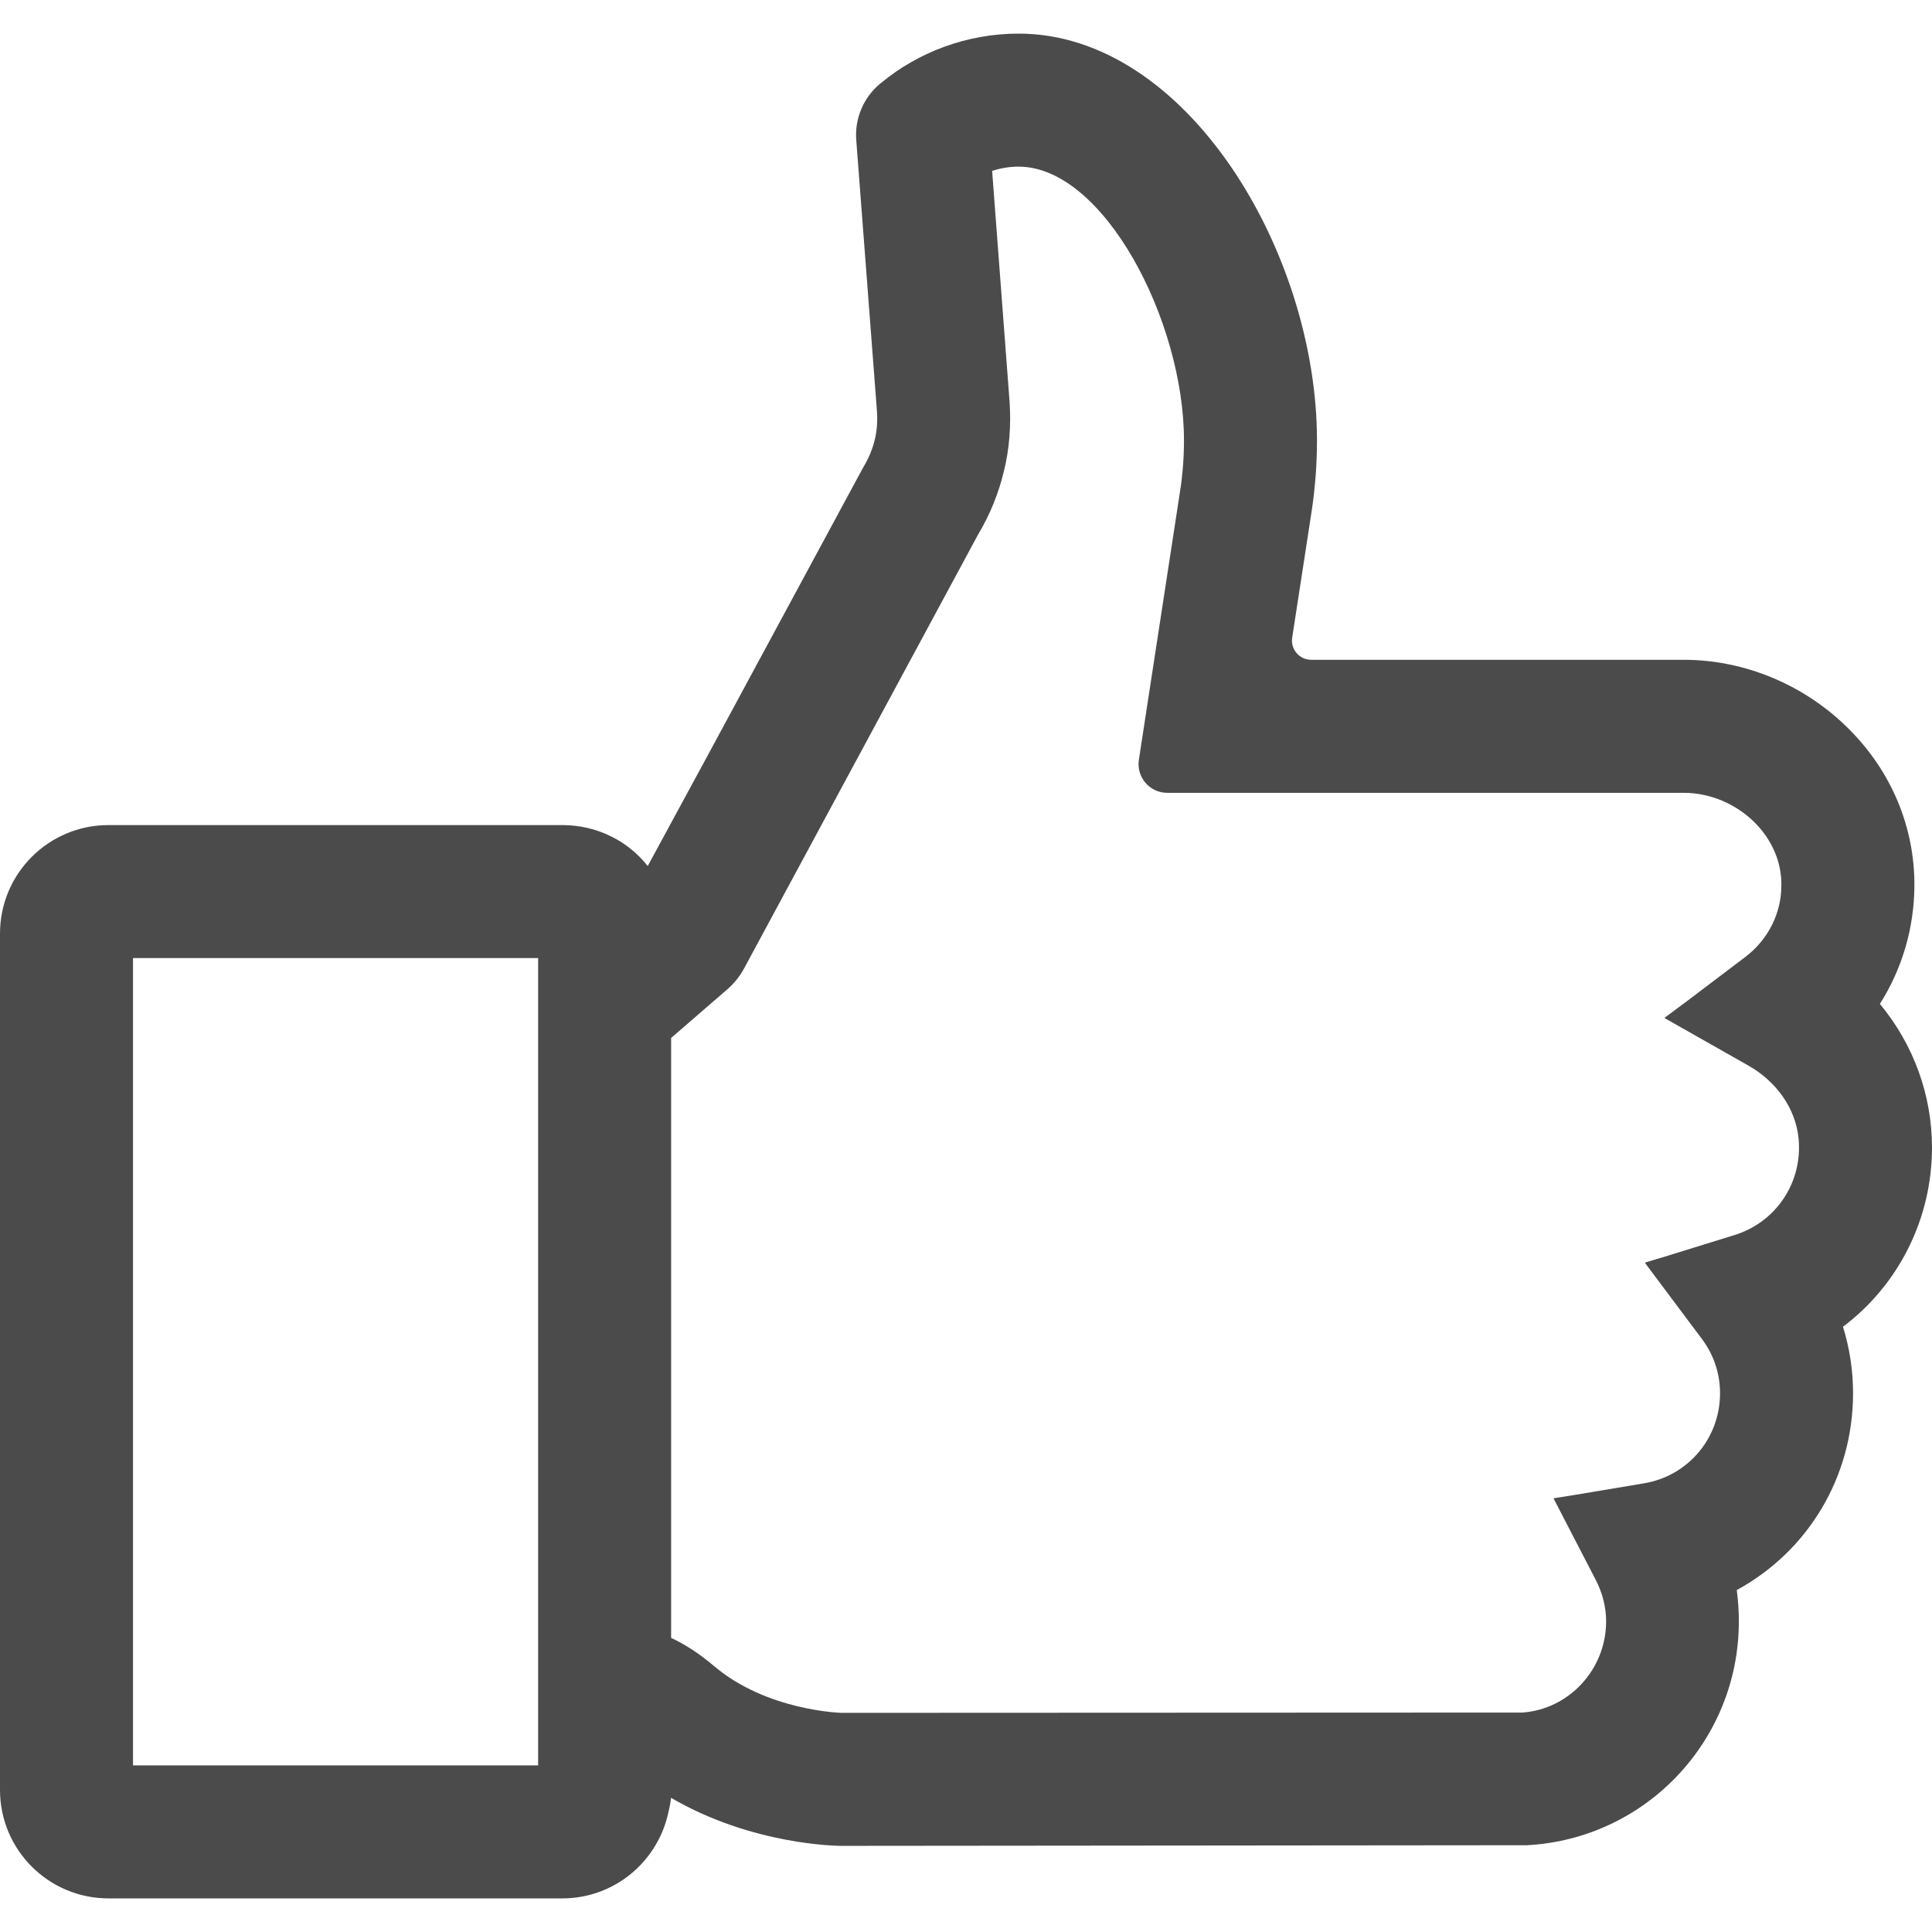
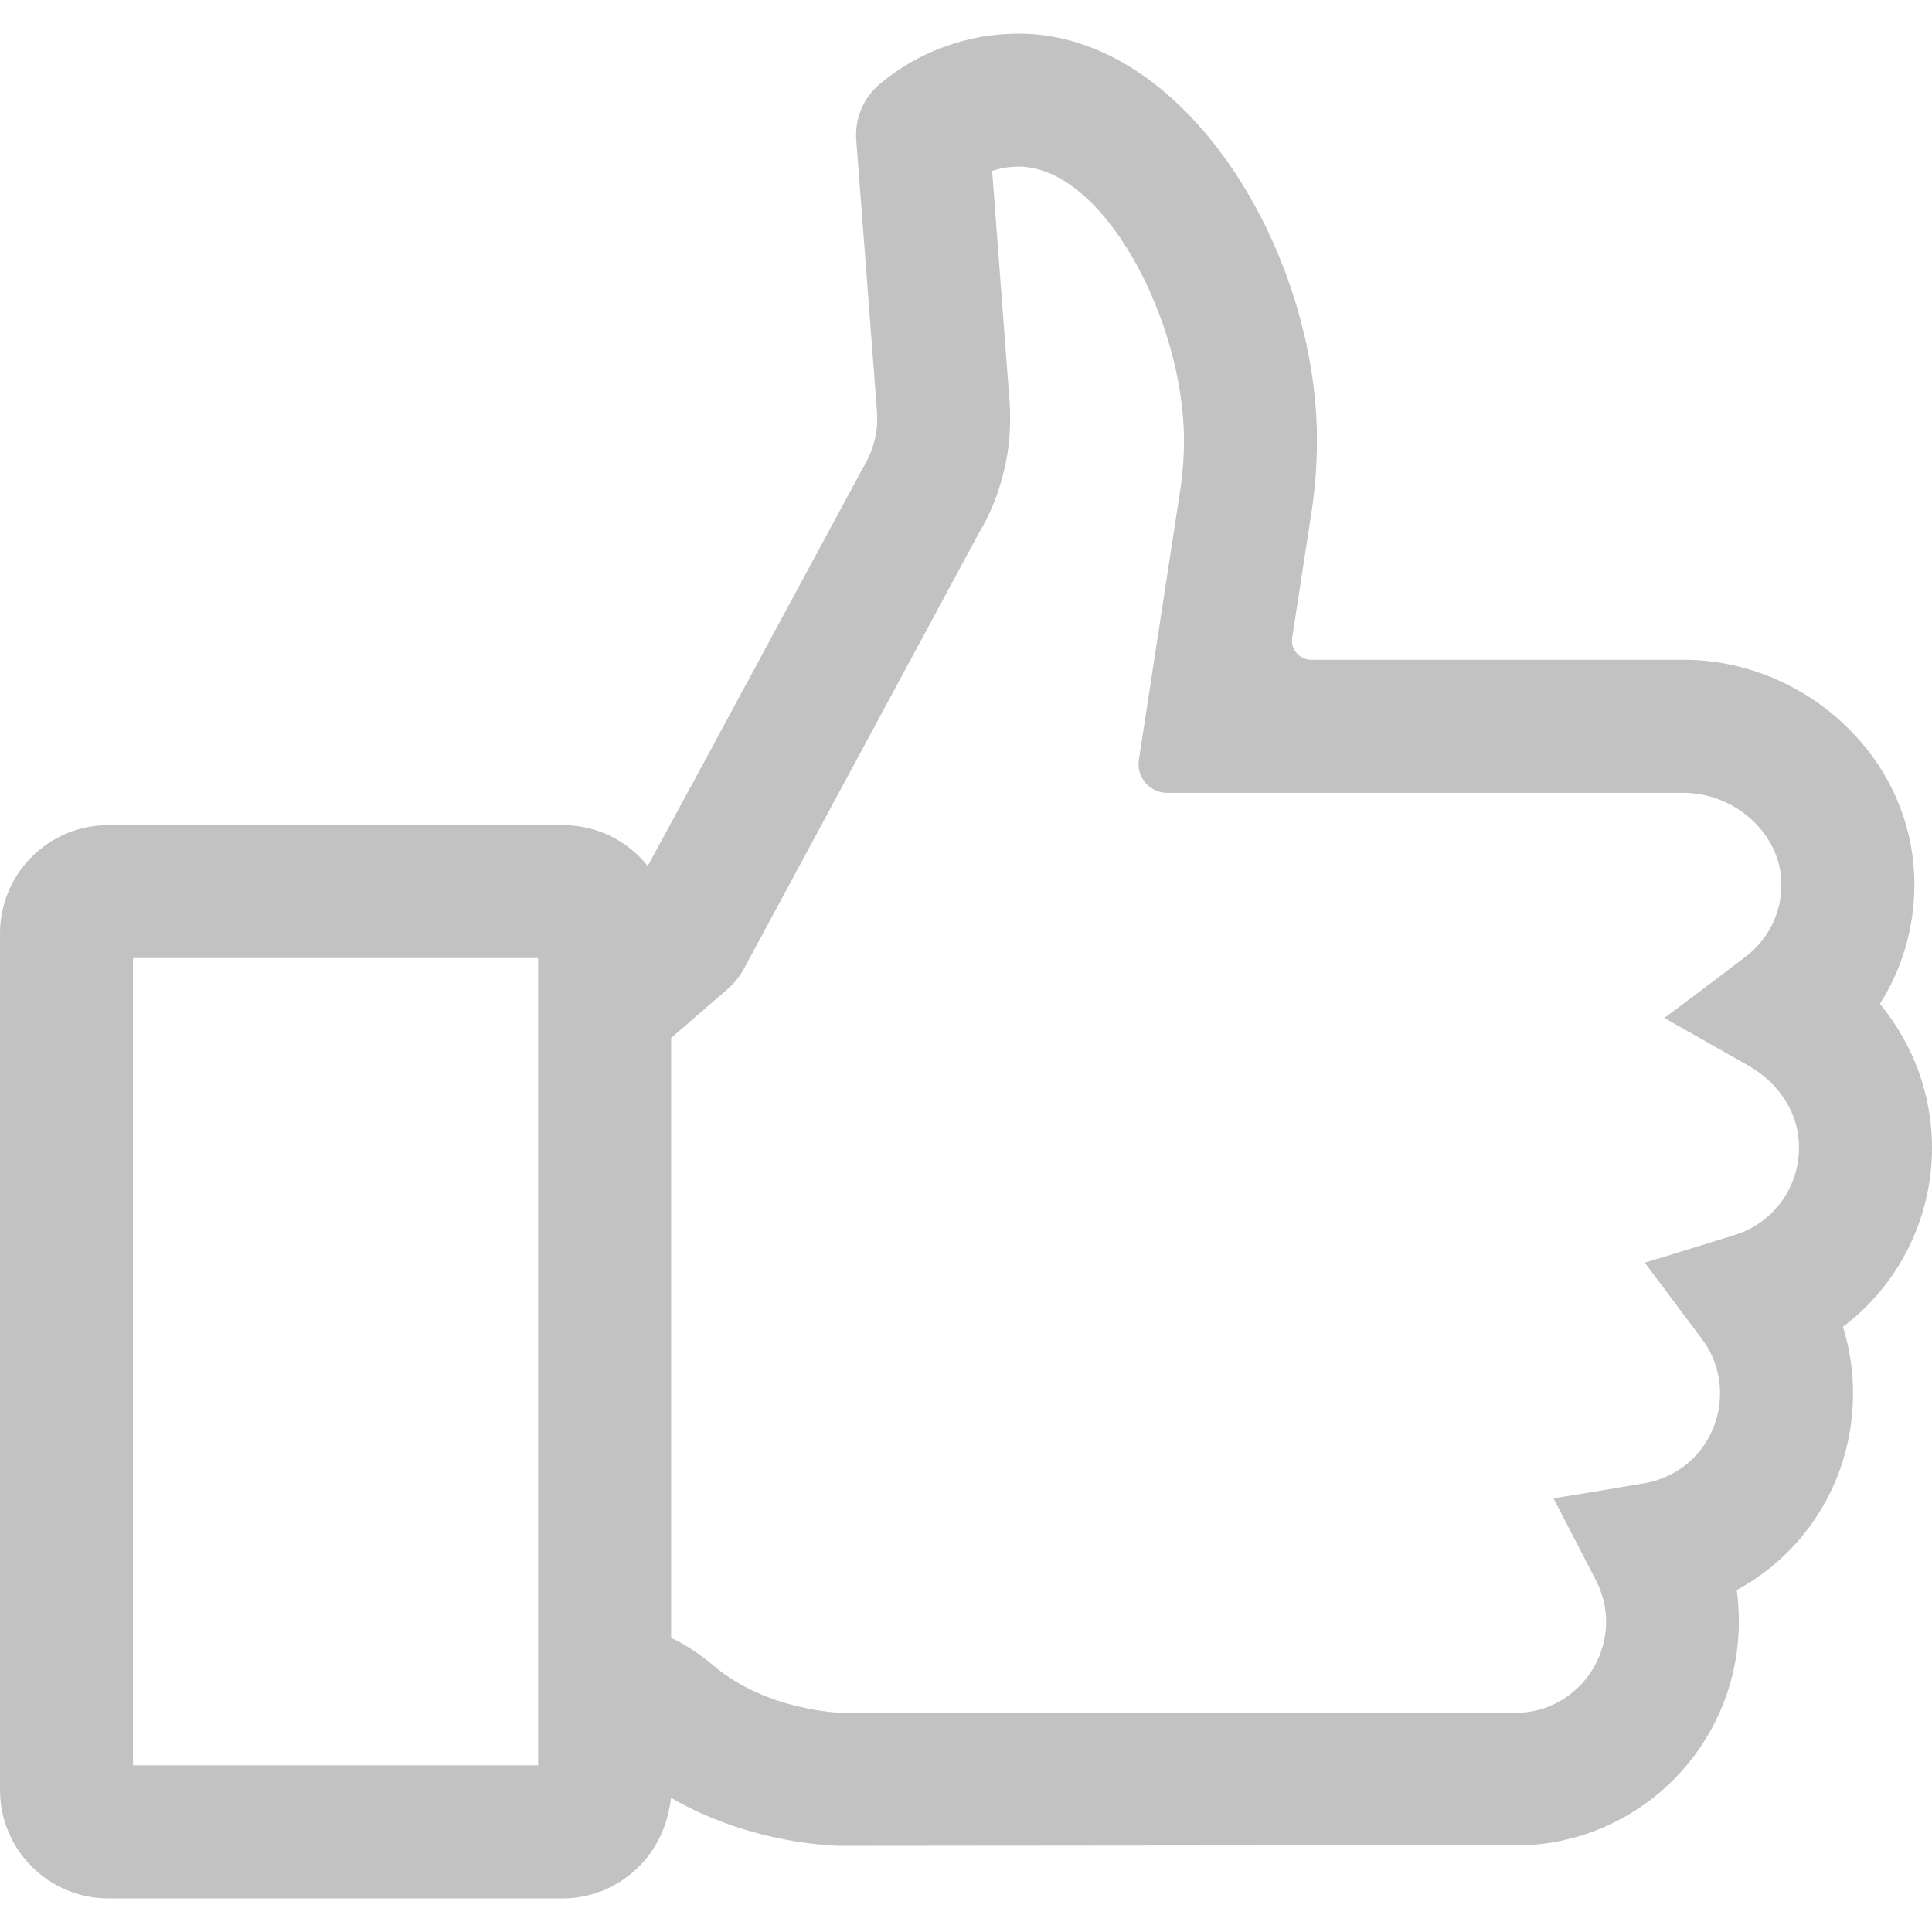
<svg xmlns="http://www.w3.org/2000/svg" version="1.1" id="_x31_0" x="0px" y="0px" viewBox="0 0 512 512" style="width: 256px; height: 256px; opacity: 1;" xml:space="preserve">
  <style type="text/css">
	.st0{fill:#374149;}
</style>
  <g>
-     <path class="st0" d="M512,304.12c0-13.891-4.886-27.321-13.813-38.07c5.922-9.352,9.082-20.11,9.149-31.282   c0.086-15.519-6.054-30.258-17.289-41.496c-11.618-11.703-27.594-18.418-43.825-18.418h-98.742c-3.122,0-5.508-2.782-5.035-5.867   l5.086-33.07c0.985-6.317,1.481-12.786,1.481-19.215c0-49.847-34.547-107.793-79.086-107.793c-13.414,0-26.457,4.722-36.718,13.301   l0,0c-4.387,3.656-6.73,9.211-6.293,14.902l5.492,71.91c0.183,2.695-0.016,5.23-0.598,7.562c-0.622,2.542-1.606,4.906-3.09,7.355   l-41.023,75.985l-16.043,29.582c-5.37-6.801-13.617-10.851-22.625-10.851H28.75c-15.879,0-28.75,12.87-28.75,28.75v226.942   c0,15.875,12.871,28.746,28.75,28.746h120.277c13.821,0,25.297-9.777,28.09-22.738c0.298-1.286,0.59-2.57,0.715-3.918   c21.551,12.57,44.16,12.734,45.187,12.734l181.641-0.168c31.489-1.672,56.153-27.726,56.153-59.316   c0-2.801-0.188-5.574-0.555-8.301c19.07-10.402,30.821-30.172,30.821-52.145c0-6.012-0.898-11.934-2.672-17.641   C503.226,340.456,512,322.889,512,304.12z M459.778,327.264l-17.836,5.528l-5.894,1.769l0.035,0.043l-0.165,0.051l15.035,20.086   c3.188,4.211,4.875,9.226,4.875,14.5c0,11.898-8.484,21.934-20.183,23.859l-18.168,3.047l-5.618,0.89l0.024,0.047l-0.165,0.027   l11.13,21.5c1.855,3.582,2.793,7.309,2.793,11.074c0,12.706-9.848,23.32-22.211,24.16l-180.336,0.078   c-0.199,0-19.859-0.504-33.902-12.43c-3.851-3.242-7.441-5.609-11.336-7.441V275.072l14.91-12.914   c1.801-1.563,3.305-3.442,4.438-5.539l61.965-114.898c3.141-5.242,5.453-10.902,6.855-16.774   c1.458-5.821,1.965-12.066,1.516-18.582l-4.614-61.066c2.254-0.75,4.637-1.14,7-1.14c22.578,0,43.84,40.866,43.84,72.542   c0,4.684-0.367,9.309-1.086,13.793l-10.867,70.852c-0.707,4.61,2.855,8.762,7.515,8.762h136.894c6.95,0,13.832,2.894,18.871,7.946   c4.57,4.621,7.055,10.476,6.992,16.511c0,7.485-3.492,14.434-9.578,19.055l-15.141,11.465l-6.156,4.582l0.062,0.035l-0.137,0.106   l22.254,12.61c7.172,4.062,12.496,11.168,13.258,19.375C477.726,313.404,470.66,323.854,459.778,327.264z M142.61,466.701v1.145   H35.25V253.904H142.61V466.701z" style="fill: rgb(75, 75, 75);" />
+     <path class="st0" d="M512,304.12c0-13.891-4.886-27.321-13.813-38.07c5.922-9.352,9.082-20.11,9.149-31.282   c0.086-15.519-6.054-30.258-17.289-41.496c-11.618-11.703-27.594-18.418-43.825-18.418h-98.742c-3.122,0-5.508-2.782-5.035-5.867   l5.086-33.07c0.985-6.317,1.481-12.786,1.481-19.215c0-49.847-34.547-107.793-79.086-107.793c-13.414,0-26.457,4.722-36.718,13.301   l0,0c-4.387,3.656-6.73,9.211-6.293,14.902l5.492,71.91c0.183,2.695-0.016,5.23-0.598,7.562c-0.622,2.542-1.606,4.906-3.09,7.355   l-41.023,75.985l-16.043,29.582c-5.37-6.801-13.617-10.851-22.625-10.851H28.75c-15.879,0-28.75,12.87-28.75,28.75v226.942   c0,15.875,12.871,28.746,28.75,28.746h120.277c13.821,0,25.297-9.777,28.09-22.738c0.298-1.286,0.59-2.57,0.715-3.918   c21.551,12.57,44.16,12.734,45.187,12.734l181.641-0.168c31.489-1.672,56.153-27.726,56.153-59.316   c0-2.801-0.188-5.574-0.555-8.301c19.07-10.402,30.821-30.172,30.821-52.145c0-6.012-0.898-11.934-2.672-17.641   C503.226,340.456,512,322.889,512,304.12z M459.778,327.264l-17.836,5.528l-5.894,1.769l0.035,0.043l-0.165,0.051l15.035,20.086   c3.188,4.211,4.875,9.226,4.875,14.5c0,11.898-8.484,21.934-20.183,23.859l-18.168,3.047l-5.618,0.89l0.024,0.047l-0.165,0.027   l11.13,21.5c1.855,3.582,2.793,7.309,2.793,11.074c0,12.706-9.848,23.32-22.211,24.16l-180.336,0.078   c-0.199,0-19.859-0.504-33.902-12.43c-3.851-3.242-7.441-5.609-11.336-7.441V275.072l14.91-12.914   c1.801-1.563,3.305-3.442,4.438-5.539l61.965-114.898c3.141-5.242,5.453-10.902,6.855-16.774   c1.458-5.821,1.965-12.066,1.516-18.582l-4.614-61.066c2.254-0.75,4.637-1.14,7-1.14c22.578,0,43.84,40.866,43.84,72.542   c0,4.684-0.367,9.309-1.086,13.793l-10.867,70.852c-0.707,4.61,2.855,8.762,7.515,8.762h136.894c6.95,0,13.832,2.894,18.871,7.946   c4.57,4.621,7.055,10.476,6.992,16.511c0,7.485-3.492,14.434-9.578,19.055l-15.141,11.465l-6.156,4.582l0.062,0.035l-0.137,0.106   l22.254,12.61c7.172,4.062,12.496,11.168,13.258,19.375C477.726,313.404,470.66,323.854,459.778,327.264z M142.61,466.701v1.145   H35.25V253.904H142.61V466.701z" style="fill: #C2C2C2;" />
  </g>
</svg>
